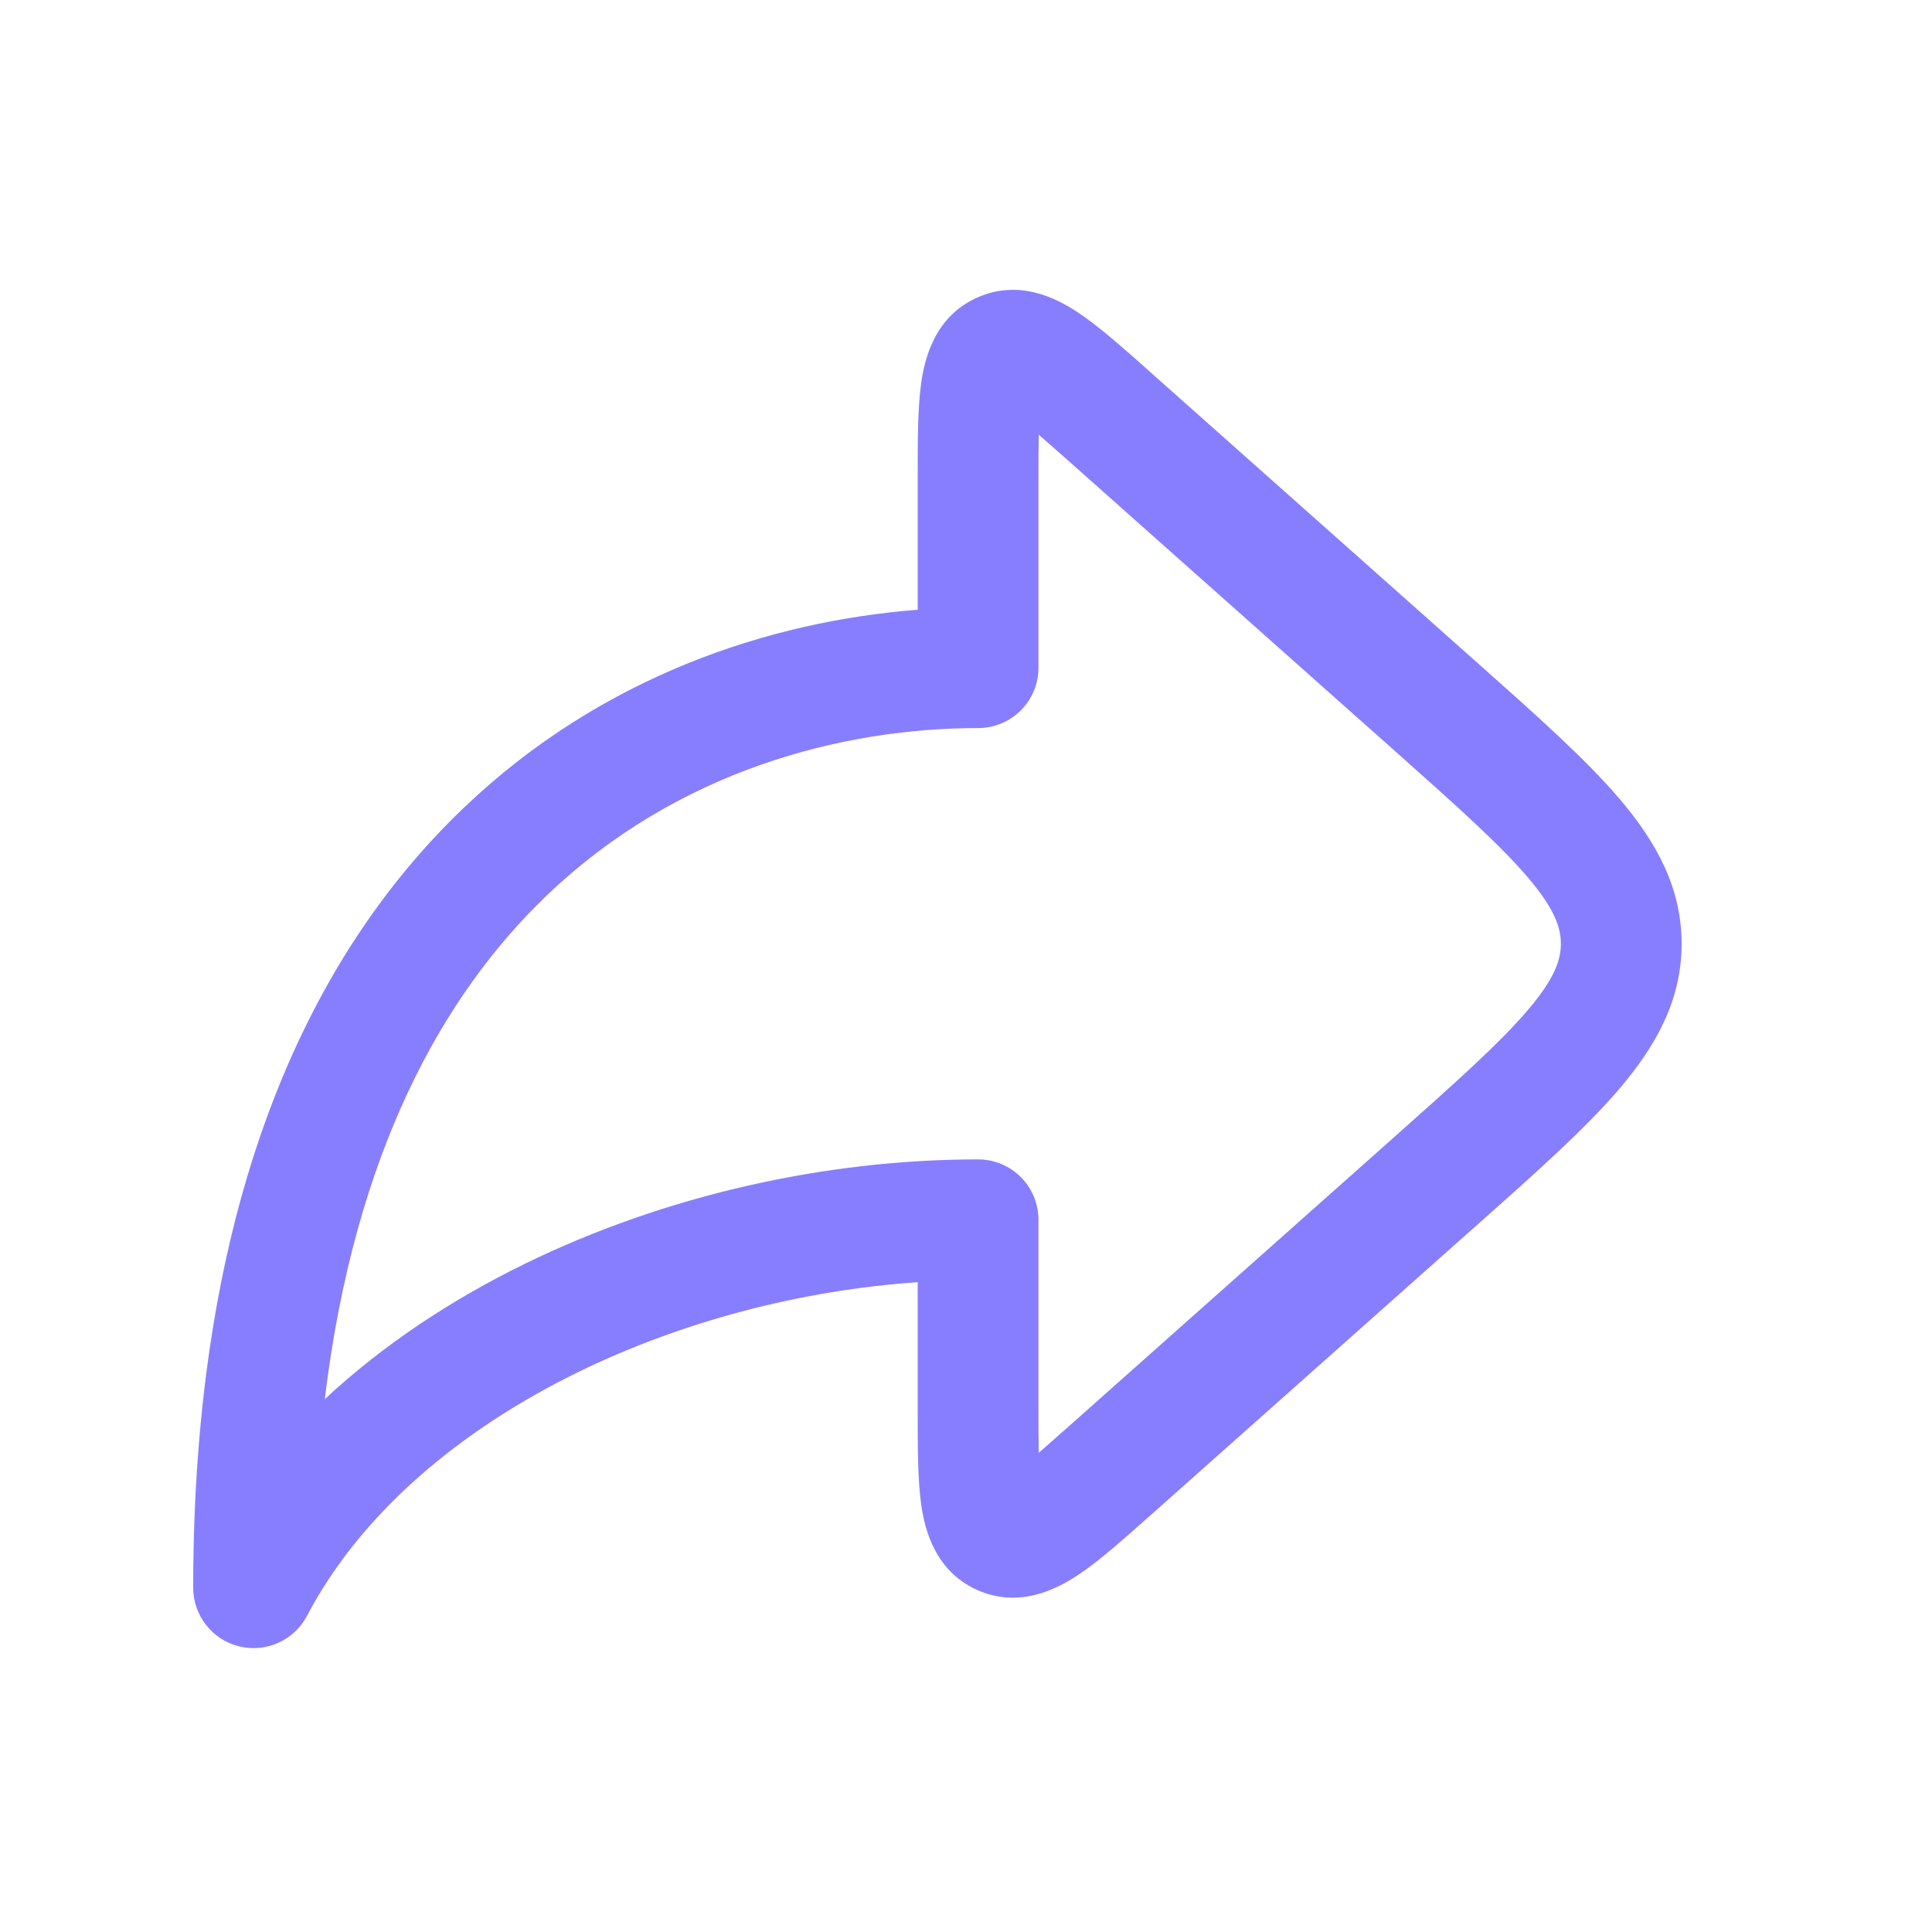
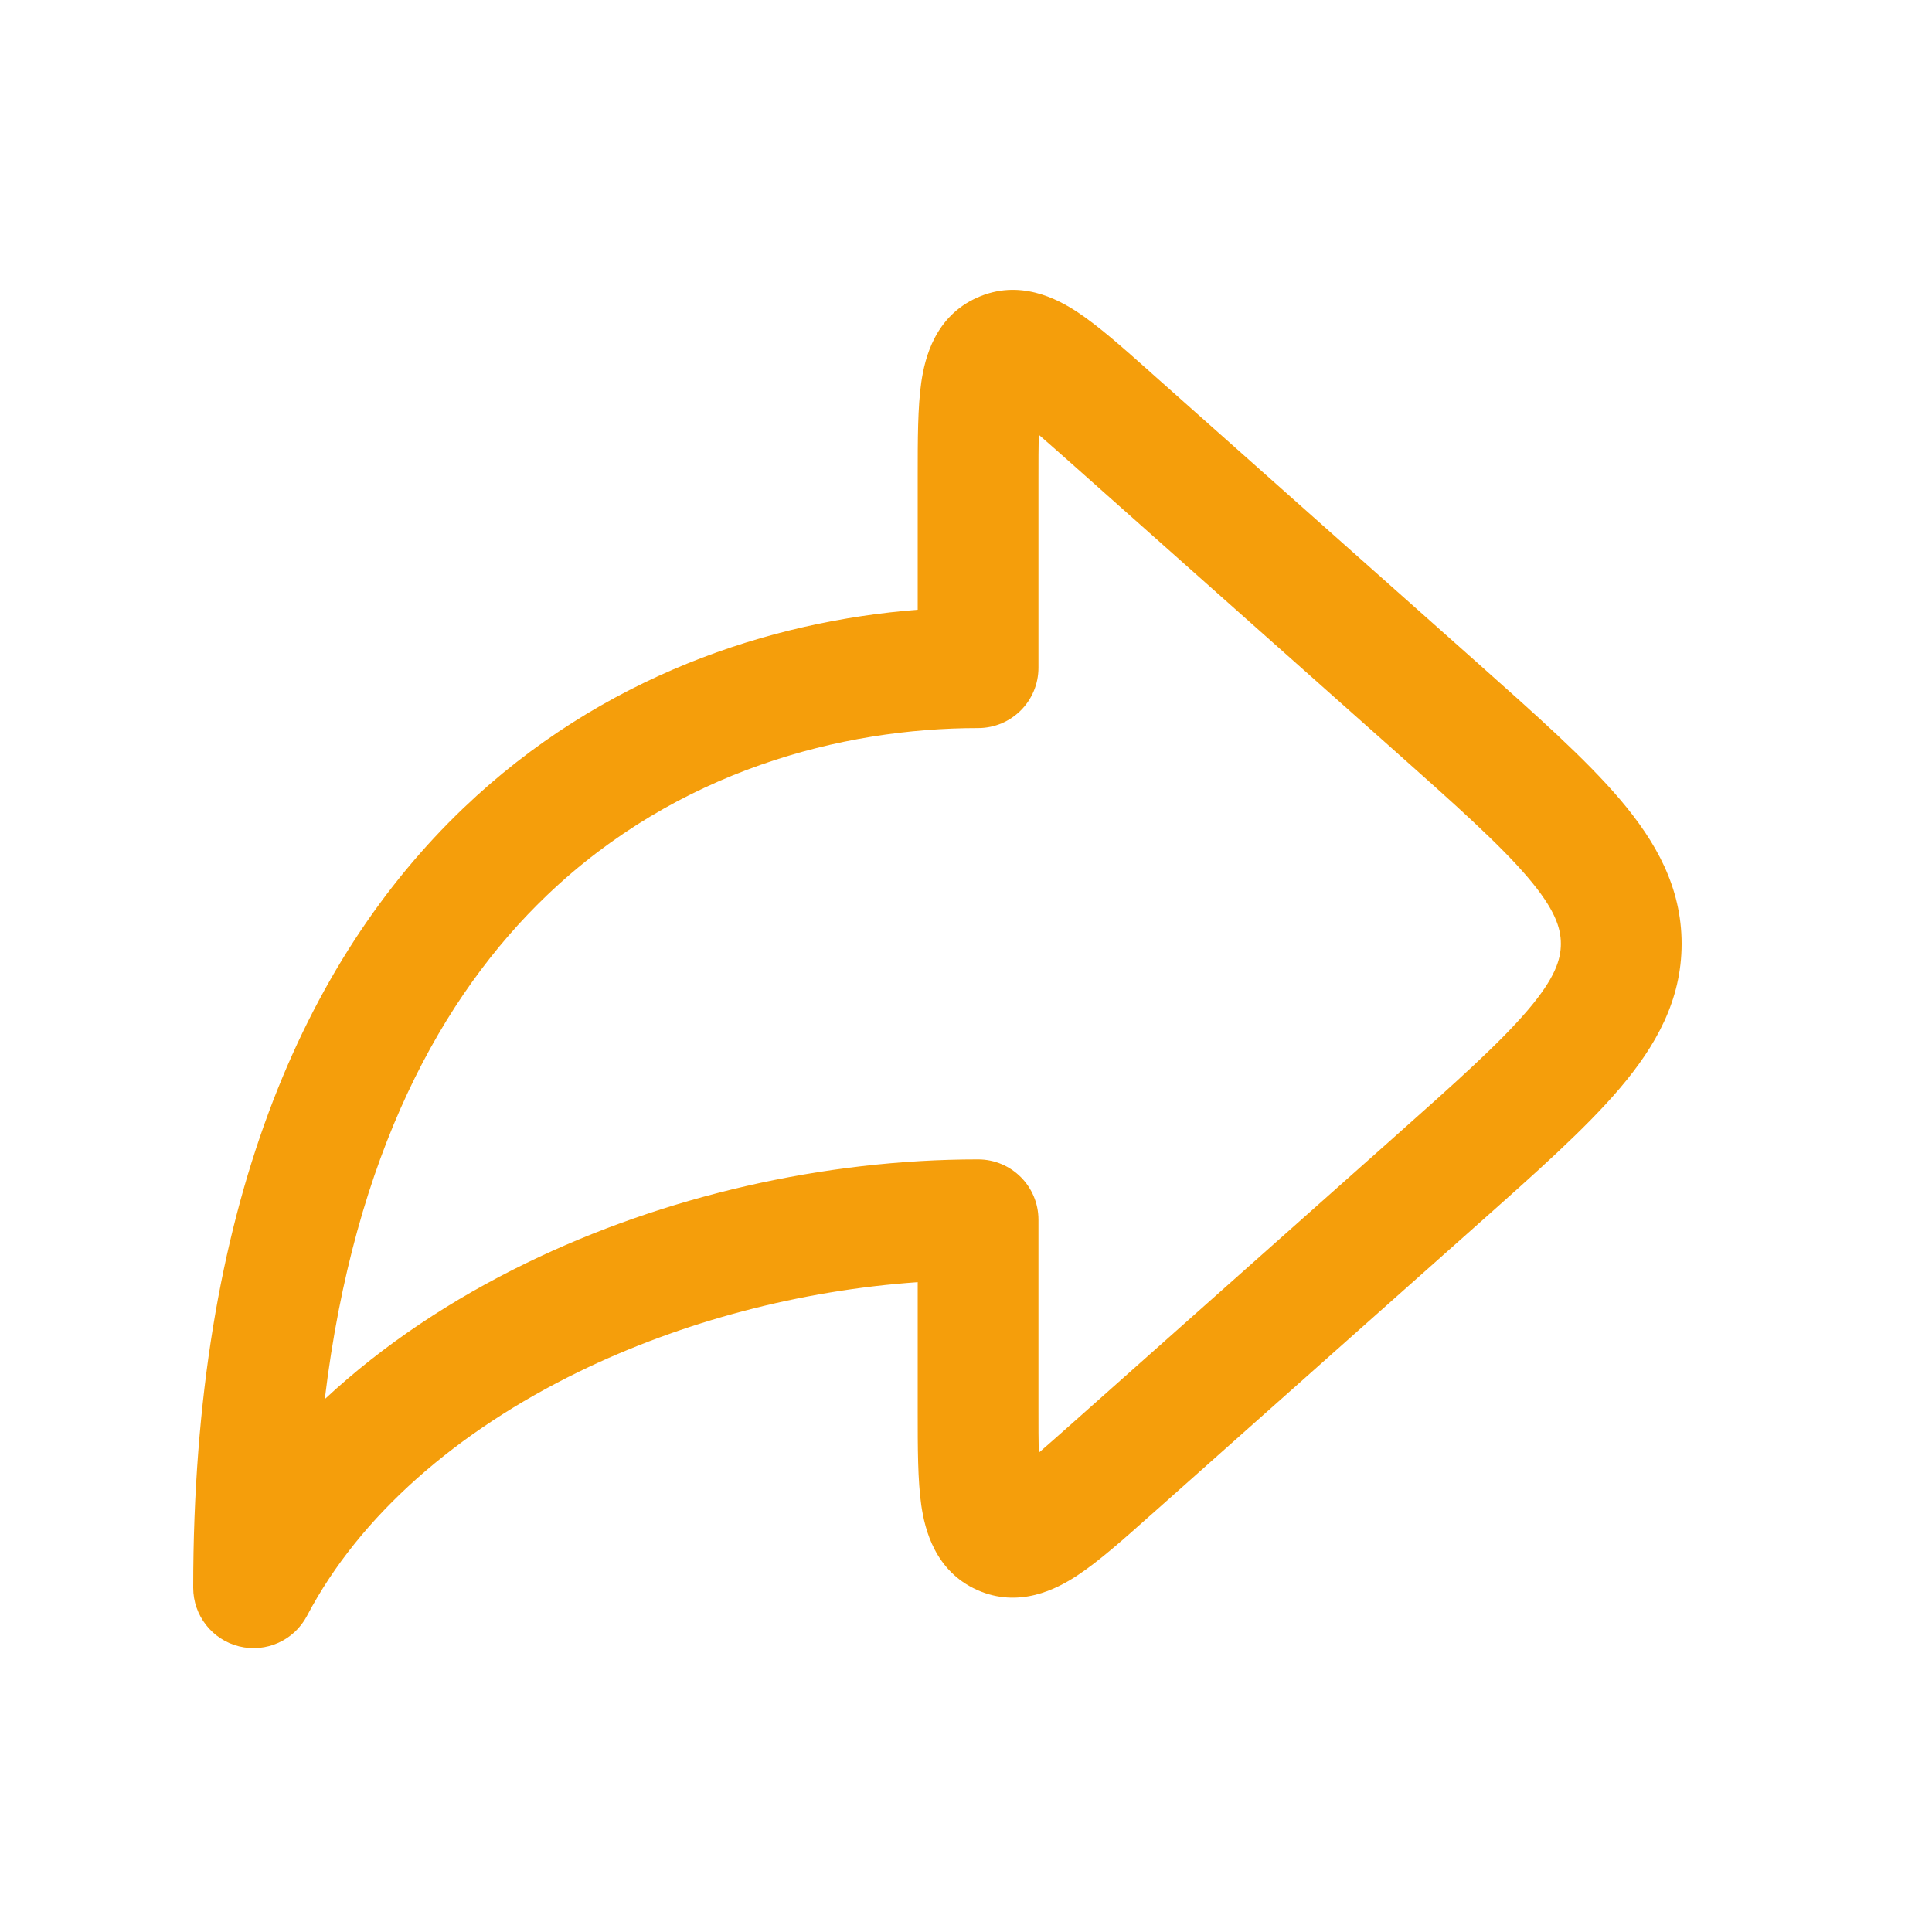
<svg xmlns="http://www.w3.org/2000/svg" width="20" height="20" viewBox="0 0 20 20" fill="none">
-   <path fill-rule="evenodd" clip-rule="evenodd" d="M11.895 3.84C11.906 3.85 11.916 3.859 11.927 3.869L15.272 6.842C15.896 7.397 16.414 7.856 16.769 8.274C17.142 8.713 17.408 9.185 17.408 9.77C17.408 10.354 17.142 10.826 16.769 11.265C16.414 11.683 15.896 12.143 15.272 12.697L11.927 15.671C11.916 15.68 11.906 15.69 11.895 15.699C11.625 15.94 11.372 16.164 11.154 16.308C10.94 16.449 10.551 16.654 10.115 16.459C9.679 16.263 9.574 15.835 9.537 15.582C9.5 15.323 9.5 14.985 9.5 14.624C9.5 14.609 9.5 14.595 9.5 14.581V13.273C8.29 13.357 7.065 13.678 5.993 14.2C4.732 14.815 3.725 15.686 3.178 16.727C3.045 16.981 2.755 17.112 2.475 17.043C2.196 16.974 2 16.724 2 16.436C2 12.502 3.151 9.94 4.797 8.366C6.232 6.993 7.98 6.43 9.5 6.312V4.959C9.5 4.944 9.5 4.93 9.5 4.916C9.5 4.554 9.5 4.216 9.537 3.958C9.574 3.704 9.679 3.276 10.115 3.081C10.551 2.885 10.94 3.09 11.154 3.231C11.372 3.375 11.625 3.6 11.895 3.84ZM10.753 4.5C10.847 4.581 10.959 4.681 11.097 4.803L14.407 7.745C15.075 8.339 15.525 8.741 15.817 9.084C16.097 9.413 16.158 9.606 16.158 9.77C16.158 9.933 16.097 10.126 15.817 10.455C15.525 10.798 15.075 11.2 14.407 11.794L11.097 14.736C10.959 14.858 10.847 14.958 10.753 15.039C10.75 14.915 10.75 14.764 10.75 14.581V12.627C10.75 12.281 10.47 12.002 10.125 12.002C8.531 12.002 6.875 12.38 5.445 13.077C4.679 13.45 3.966 13.921 3.362 14.484C3.669 11.944 4.577 10.306 5.661 9.269C7.011 7.977 8.717 7.537 10.125 7.537C10.47 7.537 10.75 7.258 10.75 6.912V4.959C10.75 4.775 10.75 4.624 10.753 4.5Z" fill="#877EFF" />
+   <path fill-rule="evenodd" clip-rule="evenodd" d="M11.895 3.84C11.906 3.85 11.916 3.859 11.927 3.869L15.272 6.842C15.896 7.397 16.414 7.856 16.769 8.274C17.142 8.713 17.408 9.185 17.408 9.77C17.408 10.354 17.142 10.826 16.769 11.265C16.414 11.683 15.896 12.143 15.272 12.697L11.927 15.671C11.916 15.68 11.906 15.69 11.895 15.699C11.625 15.94 11.372 16.164 11.154 16.308C10.94 16.449 10.551 16.654 10.115 16.459C9.679 16.263 9.574 15.835 9.537 15.582C9.5 15.323 9.5 14.985 9.5 14.624C9.5 14.609 9.5 14.595 9.5 14.581V13.273C8.29 13.357 7.065 13.678 5.993 14.2C4.732 14.815 3.725 15.686 3.178 16.727C3.045 16.981 2.755 17.112 2.475 17.043C2.196 16.974 2 16.724 2 16.436C2 12.502 3.151 9.94 4.797 8.366C6.232 6.993 7.98 6.43 9.5 6.312V4.959C9.5 4.944 9.5 4.93 9.5 4.916C9.5 4.554 9.5 4.216 9.537 3.958C9.574 3.704 9.679 3.276 10.115 3.081C10.551 2.885 10.94 3.09 11.154 3.231C11.372 3.375 11.625 3.6 11.895 3.84ZM10.753 4.5C10.847 4.581 10.959 4.681 11.097 4.803L14.407 7.745C15.075 8.339 15.525 8.741 15.817 9.084C16.097 9.413 16.158 9.606 16.158 9.77C16.158 9.933 16.097 10.126 15.817 10.455C15.525 10.798 15.075 11.2 14.407 11.794L11.097 14.736C10.959 14.858 10.847 14.958 10.753 15.039C10.75 14.915 10.75 14.764 10.75 14.581V12.627C10.75 12.281 10.47 12.002 10.125 12.002C8.531 12.002 6.875 12.38 5.445 13.077C4.679 13.45 3.966 13.921 3.362 14.484C3.669 11.944 4.577 10.306 5.661 9.269C7.011 7.977 8.717 7.537 10.125 7.537C10.47 7.537 10.75 7.258 10.75 6.912V4.959C10.75 4.775 10.75 4.624 10.753 4.5Z" fill="#F59E0B" />
</svg>
